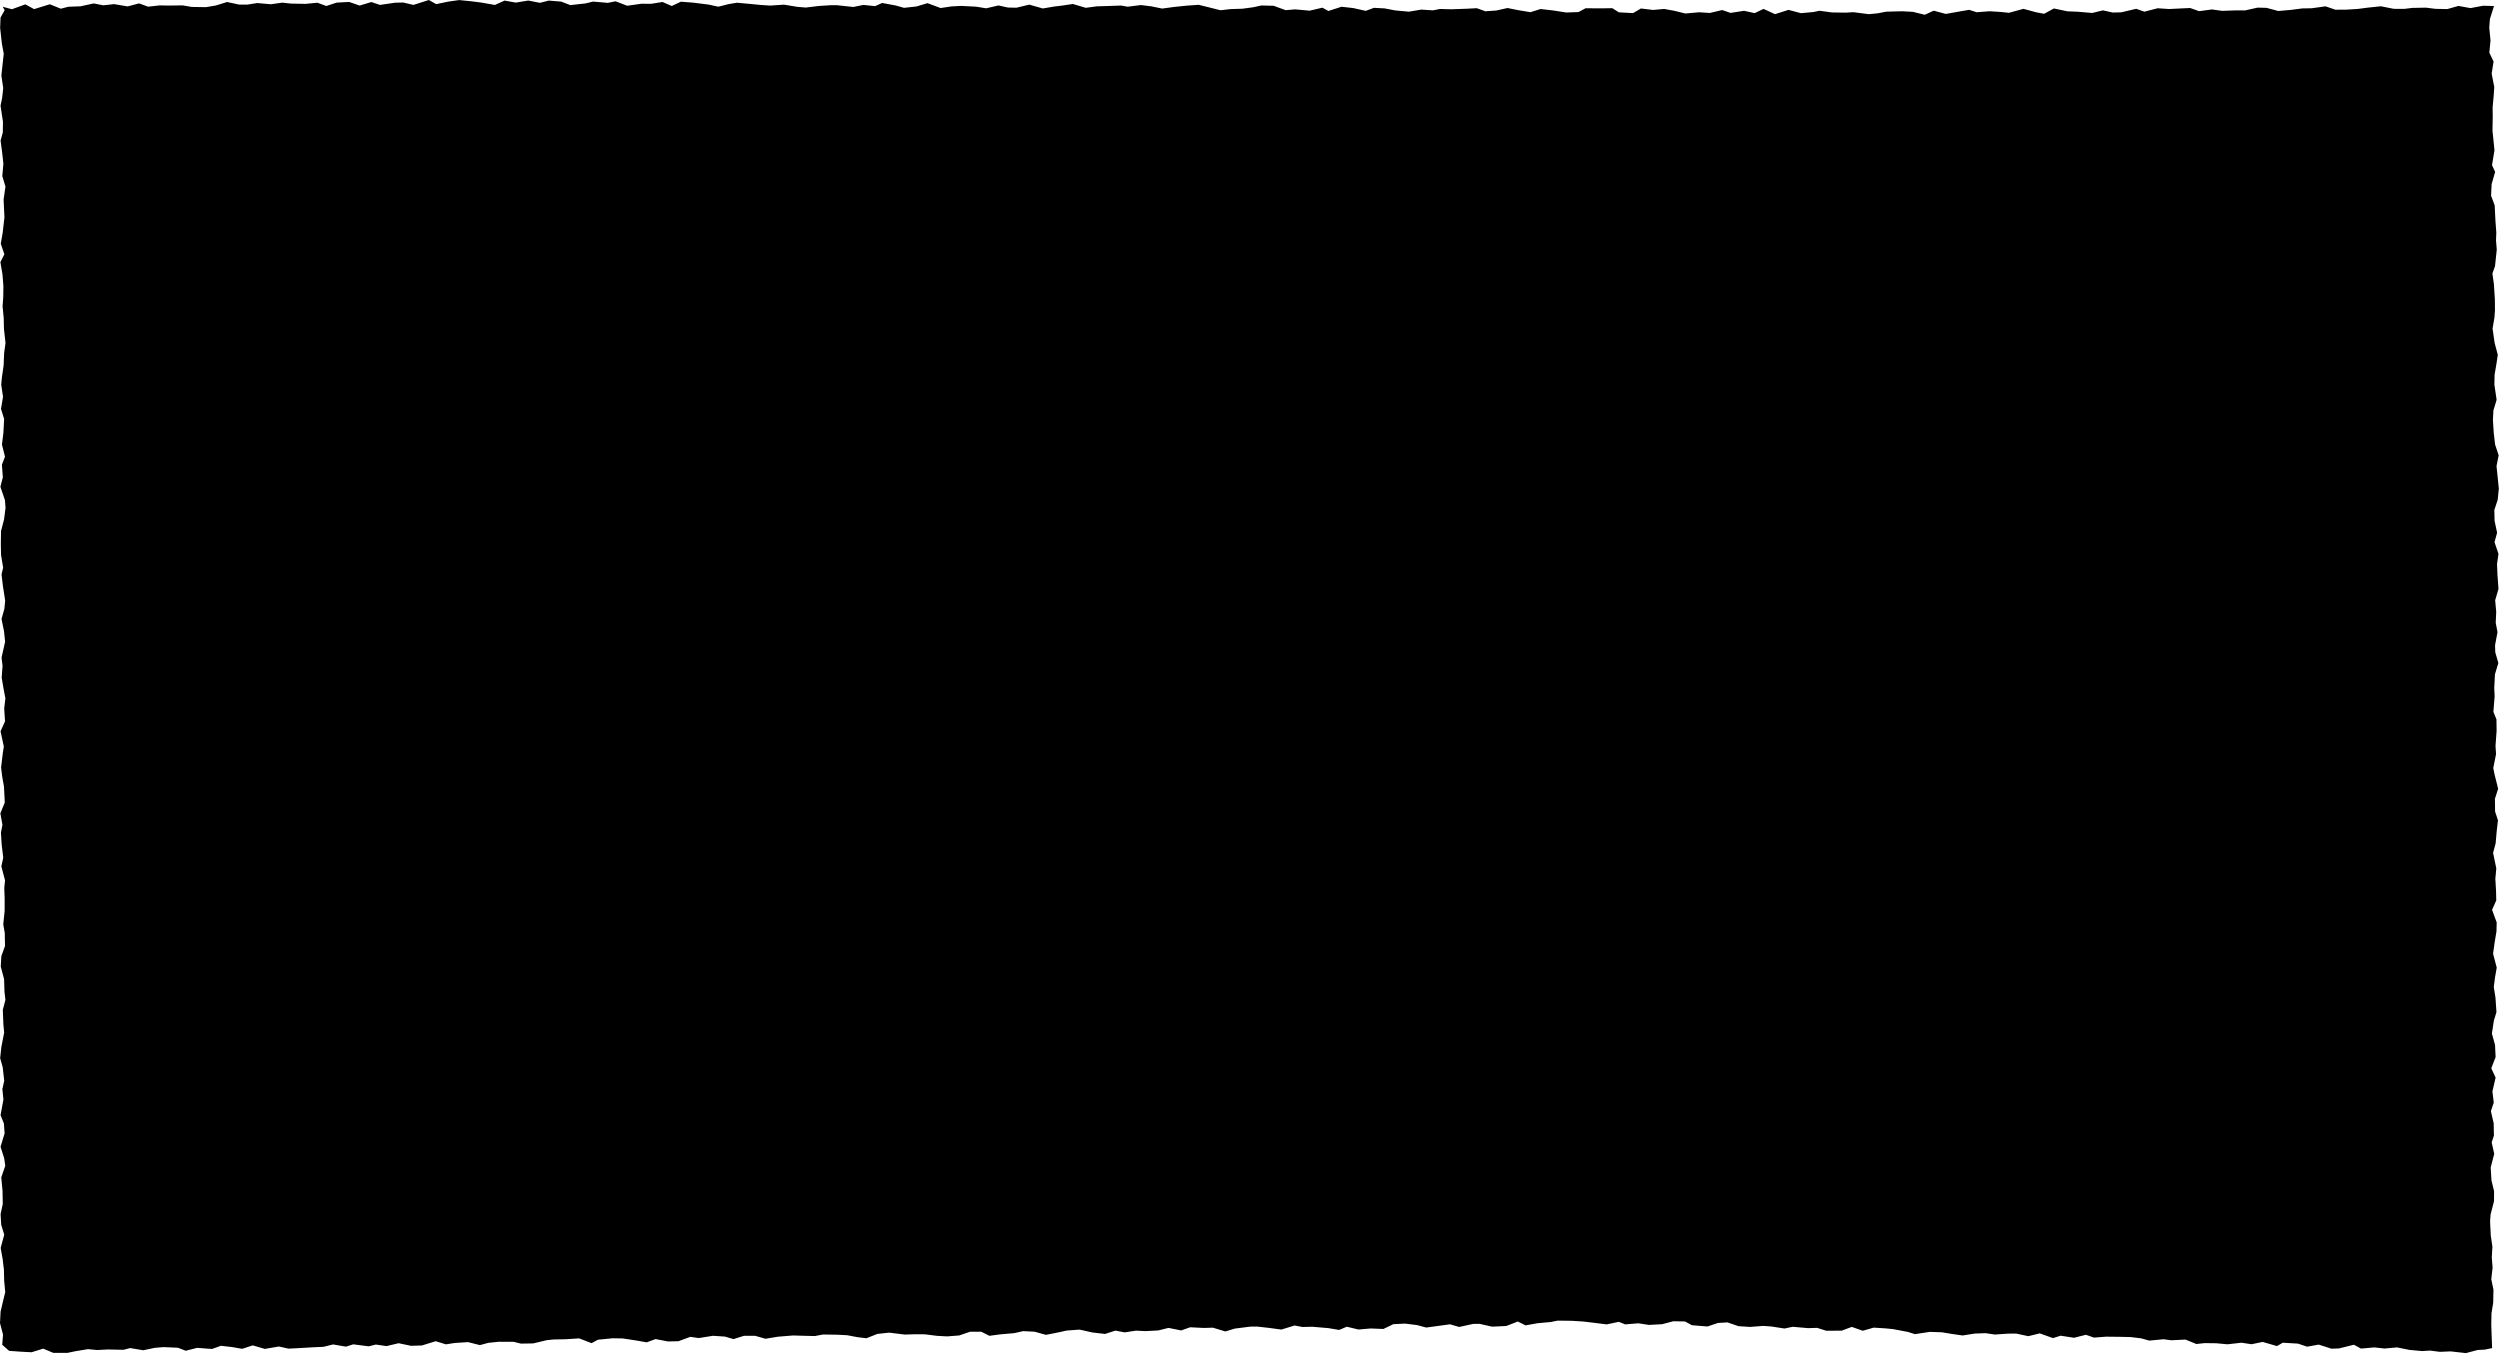
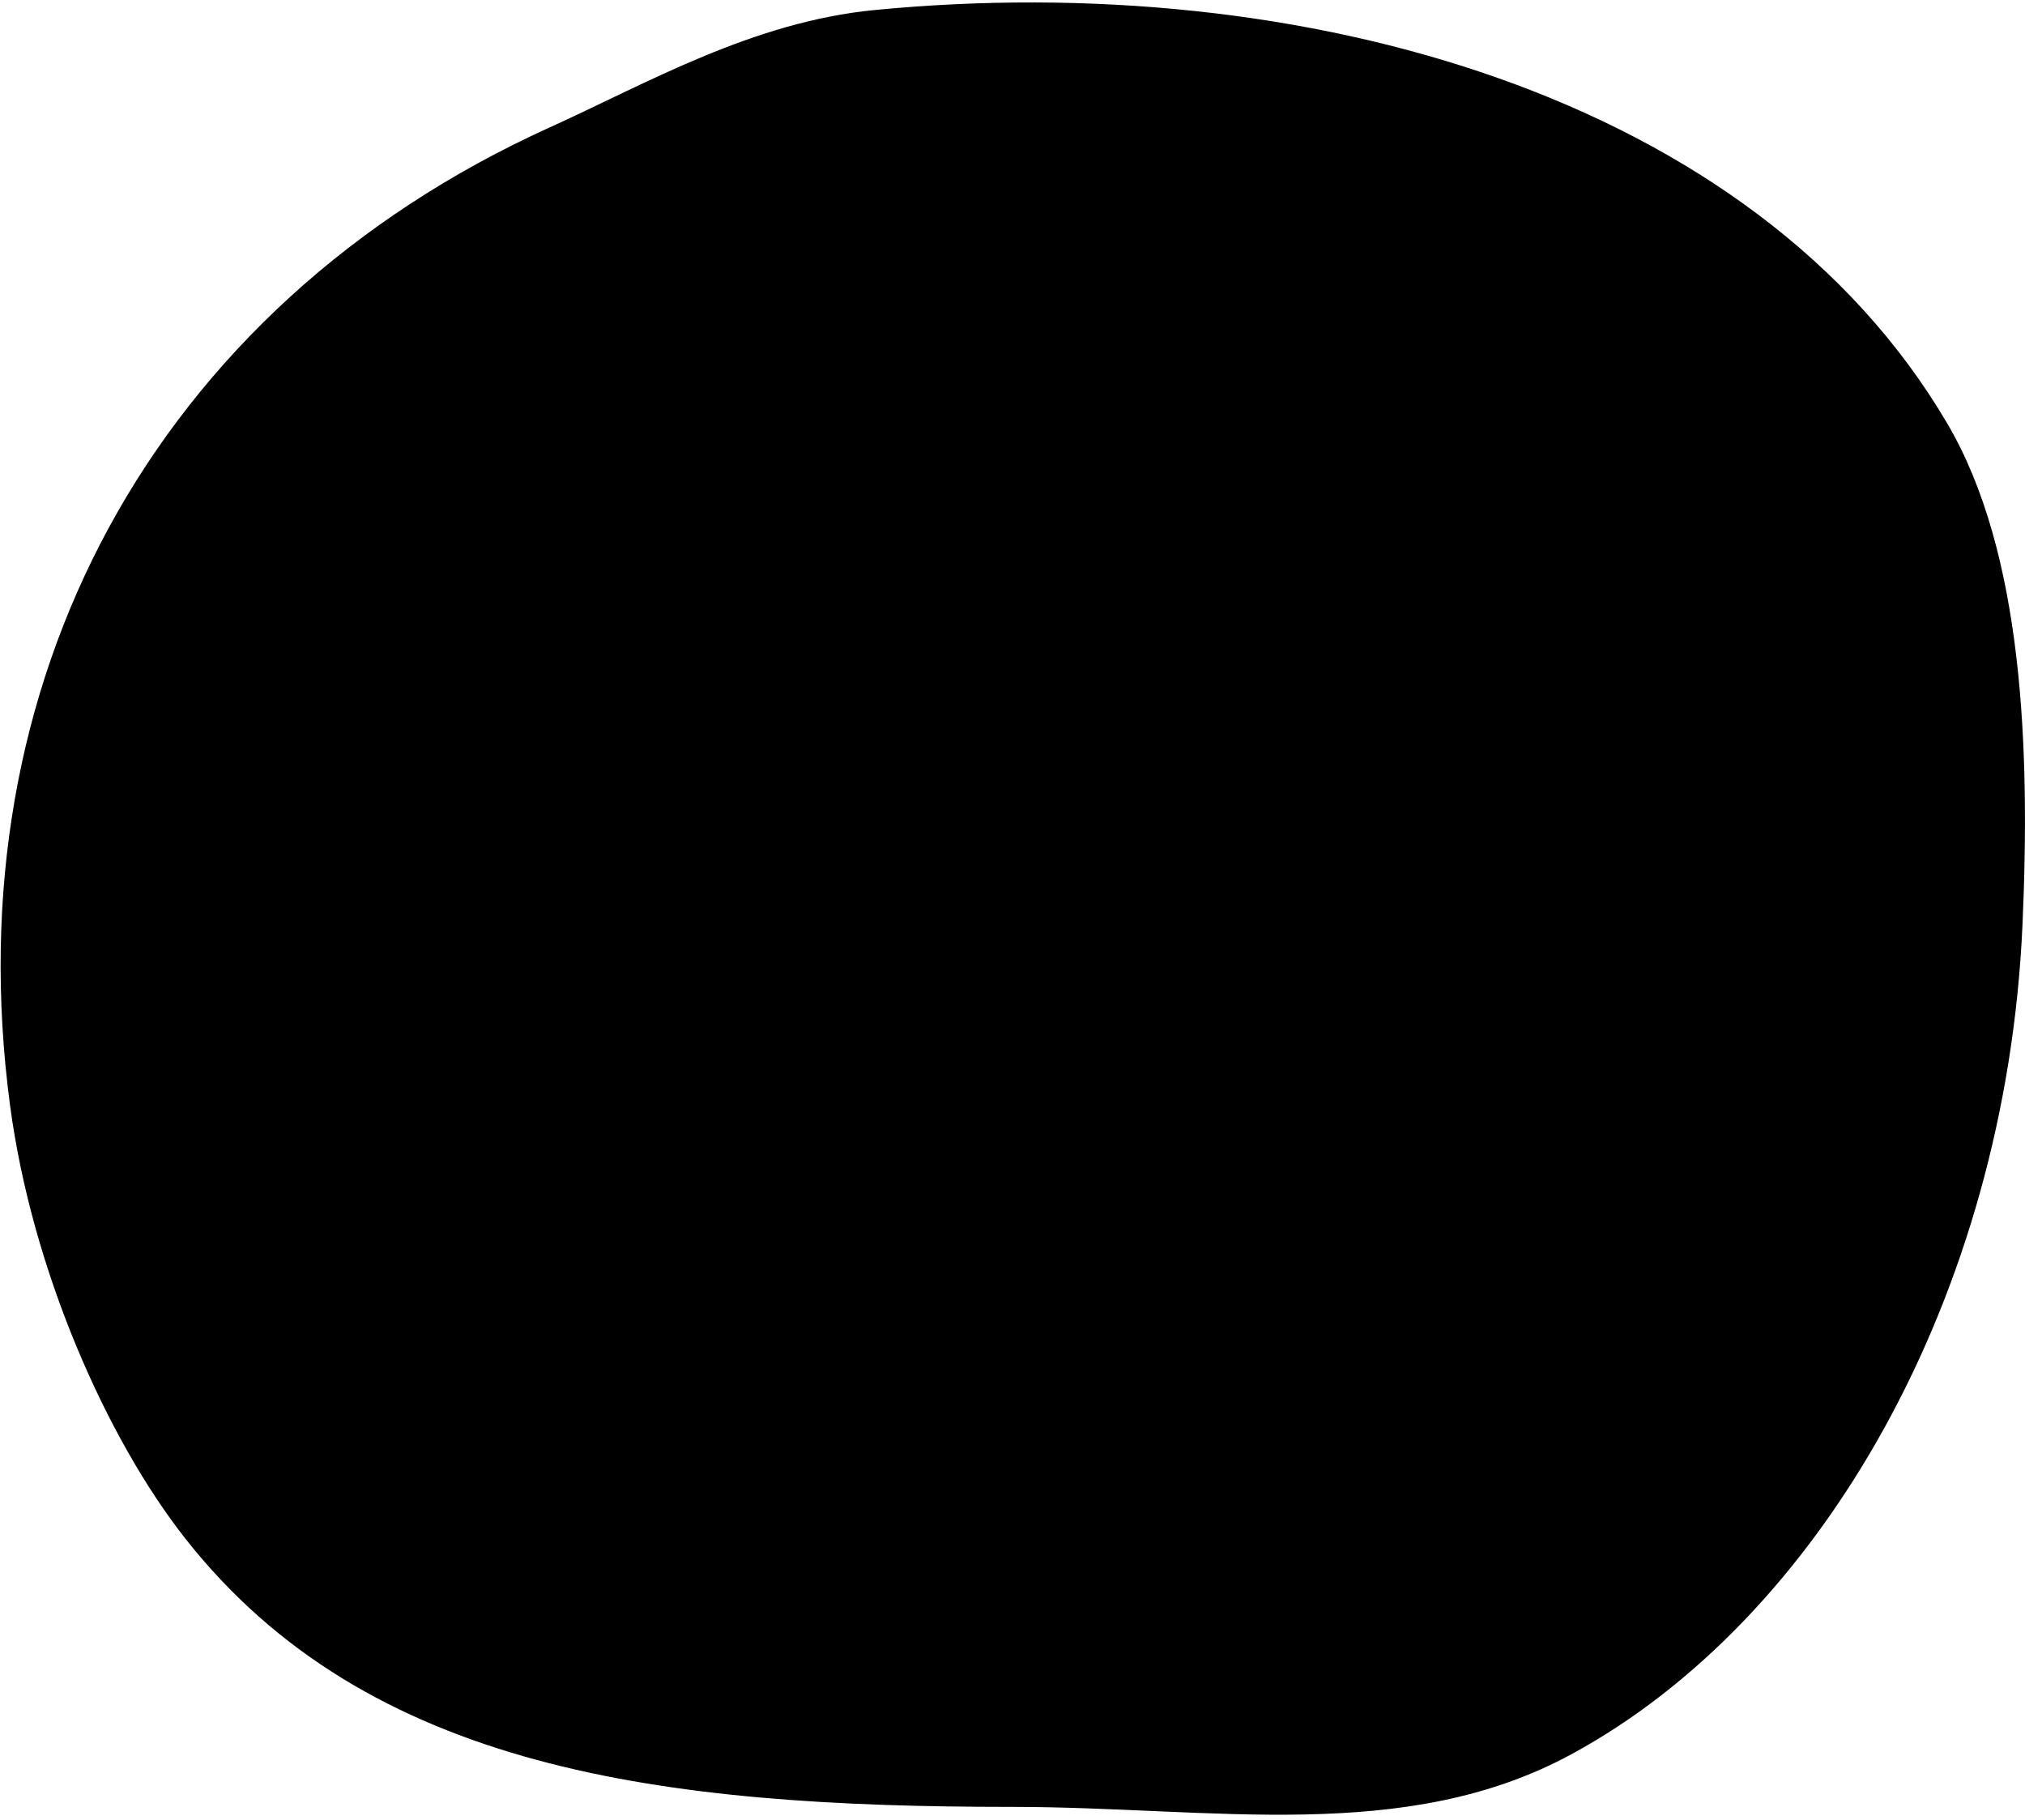
- <svg xmlns="http://www.w3.org/2000/svg" width="448px" height="243px" viewBox="0 0 448 243" version="1.1">
-   <defs />
-   <g id="Screens" stroke="none" stroke-width="1" fill="none" fill-rule="evenodd">
-     <polygon id="Shape" fill="#000000" points="0.493 1.212 2.135 1.653 4.543 0.782 6.11 1.634 8.931 0.764 10.896 1.561 12.236 1.212 14.424 1.129 16.785 0.615 18.522 0.954 20.442 0.738 22.867 1.149 24.925 0.609 26.541 1.199 28.575 0.968 30.311 0.996 32.713 0.962 34.357 1.241 36.916 1.284 38.678 0.984 40.697 0.359 42.851 0.822 44.275 0.831 46.107 0.547 48.515 0.762 50.586 0.475 52.131 0.642 54.729 0.694 56.891 0.489 58.468 1.074 60.329 0.47 62.558 0.347 64.451 0.998 66.542 0.363 68.09 0.881 70.816 0.483 72.274 0.452 74.09 0.882 76.847 0 78.161 0.741 80.322 0.29 82.282 0.012 84.422 0.228 86.215 0.453 88.678 0.888 90.423 0.104 92.434 0.467 94.67 0.098 96.751 0.506 98.337 0.106 100.57 0.289 102.197 0.916 104.933 0.612 106.267 0.283 108.911 0.513 110.316 0.235 112.394 1.03 114.917 0.672 116.703 0.679 118.717 0.356 120.382 1.078 122.011 0.304 124.219 0.476 126.957 0.819 128.718 1.196 130.63 0.724 132.071 0.488 134.55 0.717 136.289 0.887 138.012 1.001 140.491 0.836 142.868 1.224 144.399 1.352 146.781 1.065 148.844 0.936 149.99 0.935 152.904 1.25 154.714 0.882 156.822 1.098 158.086 0.531 160.523 0.988 161.999 1.404 164.243 1.157 166.203 0.566 168.552 1.439 170.531 1.147 172.241 1.058 174.919 1.195 176.725 1.489 178.913 0.977 180.619 1.35 182.149 1.381 184.446 0.83 186.873 1.517 188.919 1.169 190.279 1.009 192.261 0.715 194.573 1.401 196.488 1.14 198.776 1.068 200.913 0.995 202.075 1.203 204.432 0.905 206.296 1.133 208.258 1.534 210.415 1.243 212.754 1.004 214.785 0.86 216.329 1.238 218.707 1.835 220.547 1.626 222.65 1.563 224.602 1.296 226.044 0.981 228.223 1.035 230.398 1.824 232.088 1.678 234.688 1.913 236.979 1.376 238.048 1.966 240.396 1.21 242.511 1.446 244.745 1.946 246.202 1.403 248.116 1.504 250.014 1.867 252.473 2.094 254.688 1.719 256.777 1.856 258.033 1.608 260.052 1.661 262.94 1.559 264.634 1.468 266.181 2.02 268.15 1.882 270.142 1.437 272.057 1.819 274.252 2.184 276.07 1.613 278.318 1.874 280.693 2.239 282.864 2.163 284.13 1.479 286.927 1.499 288.929 1.466 290.092 2.208 292.64 2.349 294.057 1.519 296.222 1.783 298.218 1.604 300.033 1.934 302.019 2.419 304.496 2.197 306.403 2.323 308.612 1.801 310.117 2.313 312.526 1.936 314.438 2.352 316.021 1.589 318.08 2.539 320.495 1.77 322.724 2.36 324.927 2.16 326.056 1.929 328.293 2.231 330.736 2.265 332.125 2.183 334.874 2.54 336.438 2.391 338.014 2.09 340.856 2.02 342.784 2.124 344.924 2.647 346.521 1.914 348.676 2.496 350.169 2.233 352.854 1.761 354.227 2.194 356.536 2.014 358.601 2.148 359.999 2.296 362.602 1.585 364.883 2.203 366.304 2.473 368.061 1.517 370.485 2.03 372.364 2.105 374.937 2.323 376.839 1.859 378.644 2.251 380.136 2.205 382.808 1.577 384.267 2.094 386.648 1.48 388.718 1.616 390.511 1.525 392.48 1.437 394.078 2.003 396.37 1.692 398.206 1.946 400.494 1.867 402.338 1.86 404.563 1.366 406.176 1.407 408.25 1.97 410.504 1.775 412.565 1.51 414.256 1.479 416.734 1.134 418.51 1.741 420.471 1.728 422.51 1.602 424.394 1.359 426.667 1.125 428.953 1.581 430.836 1.593 432.295 1.416 434.739 1.371 436.441 1.586 438.567 1.627 440.544 1.062 442.712 1.452 444.976 1.028 446.927 1.075 446.19 3.413 446.075 4.972 446.3 7.263 446.088 9.431 446.847 11.033 446.506 13.188 446.974 15.608 446.86 17.235 446.676 19.272 446.697 20.886 446.654 23.418 446.796 24.804 447.009 26.946 446.57 29.593 447.128 30.807 446.495 33.01 446.403 35.08 447.043 36.79 447.189 39.667 447.339 41.66 447.286 43.082 447.419 44.735 447.109 47.684 446.64 49.014 446.902 50.864 447.079 53.586 447.097 55.564 447.007 56.887 446.667 58.883 447.039 61.464 447.603 63.574 447.398 64.968 447.03 67.16 446.995 68.93 447.394 71.651 446.822 73.541 446.731 75.258 446.879 77.58 447.125 79.683 447.762 81.59 447.375 83.53 447.548 85.168 447.79 87.585 447.583 89.576 446.988 91.377 447.028 93.345 447.481 95.459 447.017 97.158 447.729 99.249 447.466 101.053 447.549 103.086 447.73 105.515 447.135 107.563 447.322 109.659 447.233 111.588 447.553 113.281 447.114 115.617 447.155 116.902 447.705 118.805 447.093 120.841 446.97 123.293 447.039 124.754 446.817 127.556 447.363 128.905 447.394 130.942 447.195 133.668 447.289 135.144 446.794 137.628 447.023 138.776 447.666 141.344 447.089 143.143 447.12 145.427 447.633 146.997 447.405 148.976 447.22 151.119 446.76 152.834 447.337 155.617 447.165 157.489 447.292 159.665 447.33 161.357 446.578 163.044 447.406 165.294 447.368 166.901 447.041 168.879 446.758 170.9 447.415 173.41 447.108 175.133 446.886 176.875 447.187 178.77 447.364 181.365 446.89 182.948 446.549 185.217 447.11 187.258 447.214 189.431 446.437 191.435 447.212 193.113 446.643 195.57 446.879 197.584 446.367 199.11 446.867 201.278 446.91 203.5 446.509 204.716 446.965 206.77 446.333 209.212 446.468 211.508 446.94 213.466 446.925 215.262 446.315 217.625 446.223 218.876 446.346 221.413 446.64 223.409 446.529 225.321 446.67 227.143 446.439 229.244 446.828 231.11 446.782 233.447 446.475 235.328 446.434 237.425 446.508 239.528 446.589 241.577 445.289 241.851 443.97 241.921 441.888 242.476 439.147 242.168 437.218 242.248 435.479 242.025 434.014 242.112 431.76 241.903 429.531 241.452 427.31 241.656 425.476 241.453 423.095 241.669 421.821 240.977 419.136 241.641 417.795 241.688 415.512 240.951 413.442 241.325 411.799 240.776 409.068 240.614 408.031 241.217 405.461 240.471 403.481 240.887 401.672 240.613 399.162 240.899 397.176 240.713 395.067 240.685 393.584 240.847 391.636 240.049 389.127 240.177 387.69 239.994 385.154 240.236 383.705 239.837 381.843 239.603 379.993 239.561 377.407 239.531 375.242 239.701 373.796 239.192 371.666 239.729 369.263 239.355 367.898 239.79 365.517 238.938 363.485 239.444 361.286 238.978 359.819 238.989 357.461 239.149 355.82 238.903 353.852 238.977 351.694 239.318 349.581 239.013 348.003 238.747 345.821 238.672 343.151 239.078 341.917 238.687 339.194 238.171 337.843 238.043 335.775 237.91 333.806 238.472 331.838 237.779 330.032 238.455 327.258 238.469 325.638 237.951 324.001 238.002 321.255 237.76 319.779 238.071 317.464 237.71 315.962 237.604 313.602 237.784 311.539 237.65 309.563 236.974 307.863 237.072 305.981 237.706 303.182 237.479 301.963 236.808 299.864 236.769 297.84 237.299 295.475 237.423 293.577 237.135 291.24 237.331 290.087 236.87 287.923 237.331 285.262 237 283.736 236.819 281.66 236.687 279.123 236.657 277.916 236.903 275.497 237.126 273.38 237.507 271.986 236.817 269.932 237.618 267.387 237.737 265.128 237.23 264 237.244 261.487 237.793 259.841 237.315 257.703 237.609 255.582 237.896 253.918 237.452 251.747 237.188 249.682 237.293 247.898 238.152 245.625 238.061 243.437 238.251 241.348 237.747 239.982 238.325 238.043 238 235.171 237.754 233.402 237.798 231.986 237.528 229.622 238.258 227.35 237.952 225.255 237.721 224.11 237.722 221.277 238.084 219.575 238.597 217.351 237.919 215.75 237.969 213.277 237.849 211.667 238.413 209.399 237.96 207.558 238.415 205.253 238.537 203.567 238.453 201.531 238.762 199.881 238.446 198.019 239.043 195.745 238.776 193.46 238.265 191.138 238.436 189.927 238.709 187.428 239.207 185.424 238.643 183.352 238.539 181.759 238.898 179.273 239.116 177.289 239.377 175.867 238.652 173.855 238.642 171.886 239.314 169.708 239.48 167.902 239.383 165.743 239.108 163.956 239.1 162.127 239.153 159.339 238.81 157.217 239.039 155.26 239.815 153.648 239.62 151.821 239.271 149.981 239.18 147.475 239.143 146.019 239.42 144.116 239.374 142.119 239.316 139.393 239.538 137.171 239.905 135.33 239.376 133.318 239.379 131.442 239.969 129.922 239.518 127.76 239.374 125.218 239.781 123.696 239.564 121.576 240.347 119.686 240.388 117.477 239.96 115.875 240.549 114.136 240.235 111.597 239.849 109.765 239.821 107.152 240.077 106.005 240.694 103.789 239.836 101.318 239.997 99.24 240.031 97.982 240.157 95.555 240.739 93.351 240.775 92.044 240.453 89.385 240.444 87.51 240.637 85.998 241.043 83.875 240.509 81.488 240.66 79.92 240.907 78.071 240.345 75.606 241.109 73.64 241.168 71.433 240.704 69.27 241.22 67.338 240.944 66.083 241.262 63.3 240.905 61.994 241.318 59.686 240.925 57.965 241.351 56.039 241.435 53.996 241.559 51.713 241.678 49.972 241.293 47.461 241.725 45.29 241.094 43.394 241.711 41.623 241.397 39.591 241.165 37.994 241.737 35.316 241.534 33.284 242.055 31.885 241.514 29.305 241.402 27.74 241.531 25.681 241.966 23.327 241.575 22.122 241.885 19.336 241.823 17.421 241.925 15.778 241.768 13.551 242.129 12.116 242.432 9.546 242.429 7.736 241.675 5.659 242.323 3.633 242.216 1.638 242.073 0.401 240.981 0.542 239.164 0 237.094 0.107 235.039 0.573 233.043 0.938 231.539 0.746 229.478 0.703 227.524 0.48 225.672 0.12 223.63 0.759 221.256 0.216 219.473 0.105 217.557 0.495 215.763 0.455 213.426 0.226 210.998 0.946 208.905 0.748 207.547 0.095 205.507 0.825 203.1 0.695 201.312 0.1 199.845 0.616 197.015 0.422 195.176 0.758 193.668 0.484 191.236 0.025 189.617 0.253 187.566 0.748 185.04 0.613 183.654 0.501 180.976 0.97 179.183 0.803 177.709 0.732 175.456 0.133 173.208 0.244 171.344 0.899 169.516 0.849 167.152 0.583 165.658 0.83 163.235 0.833 160.93 0.765 159.14 0.904 157.766 0.242 155.245 0.583 153.684 0.307 151.43 0.164 149.209 0.439 147.811 0.063 145.748 0.857 143.811 0.713 140.967 0.388 139.125 0.196 137.525 0.504 134.947 0.688 133.791 0.098 131.046 0.902 129.257 0.752 126.958 0.967 125.13 0.655 123.53 0.302 121.426 0.457 119.331 0.279 117.828 0.918 115.007 0.723 113.137 0.275 110.923 0.779 109.125 0.928 107.634 0.535 105.099 0.271 102.92 0.565 101.733 0.189 99.443 0.15 97.543 0.184 95.161 0.725 93.095 0.99 91.033 0.889 89.635 0.067 87.223 0.51 85.531 0.342 83.272 0.895 81.844 0.35 79.67 0.61 77.558 0.739 75.076 0.18 73.276 0.542 71.109 0.222 68.96 0.325 67.746 0.649 65.499 0.746 63.205 0.988 61.467 0.708 58.925 0.664 56.955 0.462 54.899 0.584 53.187 0.609 51.256 0.442 49.157 0.071 46.972 0.784 45.566 0.136 43.674 0.479 41.73 0.798 38.929 0.714 37.251 0.646 35.746 0.977 33.436 0.413 31.556 0.608 29.324 0.386 27.332 0.104 25.192 0.504 23.738 0.532 21.823 0.094 18.938 0.379 17.584 0.58 15.784 0.245 13.535 0.513 11.086 0.671 9.631 0.338 7.827 0.024 5.005 0.097 3.138 0.832 1.832" />
-   </g>
+ <svg xmlns="http://www.w3.org/2000/svg" height="363" viewBox="0 0 404 363" width="404">
+   <path d="m201.883 360.5c40.113 0 78.343 7.539 111.617-10.5 49.648-26.915 86.707-91.258 90-165.5 1.554-35.041.166-74.204-15-100-38.501-65.488-128.987-90.75-214-82.5-24.328 2.361-45.172 14.501-65 23.5-39.098 17.745-69.248 45.535-87.898 79.981-17.961 33.174-25.255 72.522-19.602 115.019 4.374 32.883 19.264 66.524 35 86.5 36.424 46.239 95.077 53.5 164.883 53.5z" fill-rule="evenodd" />
</svg>
